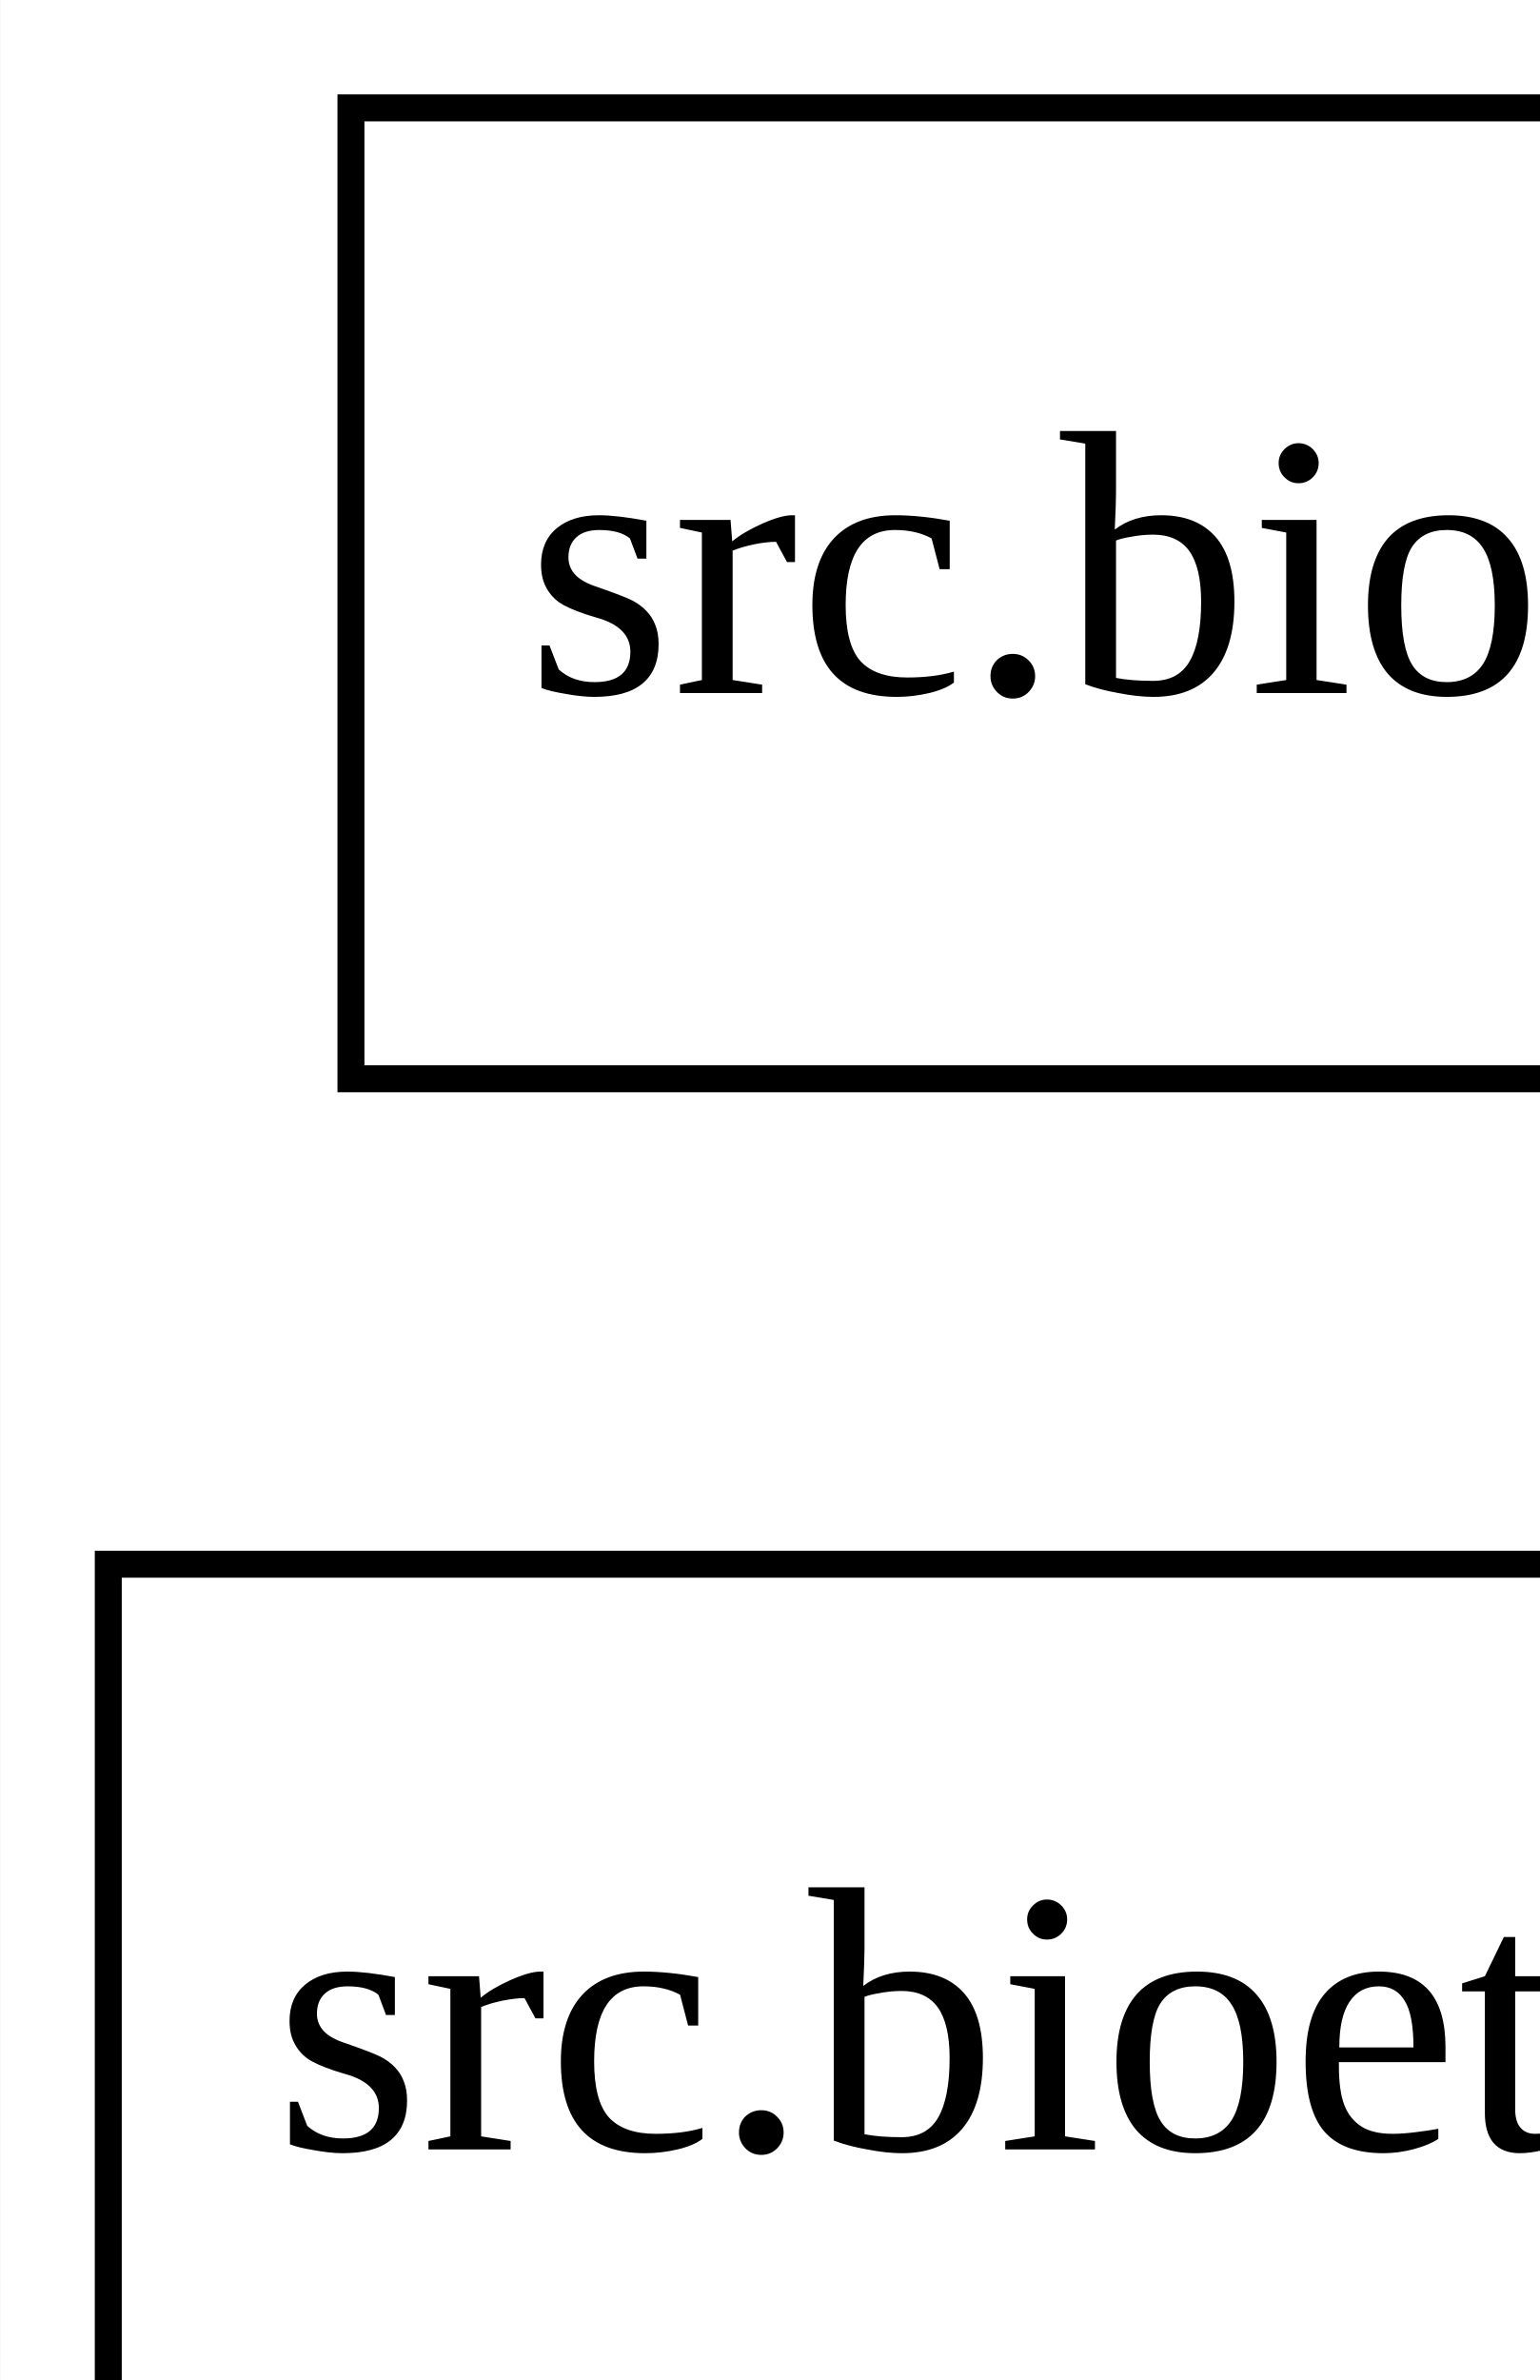
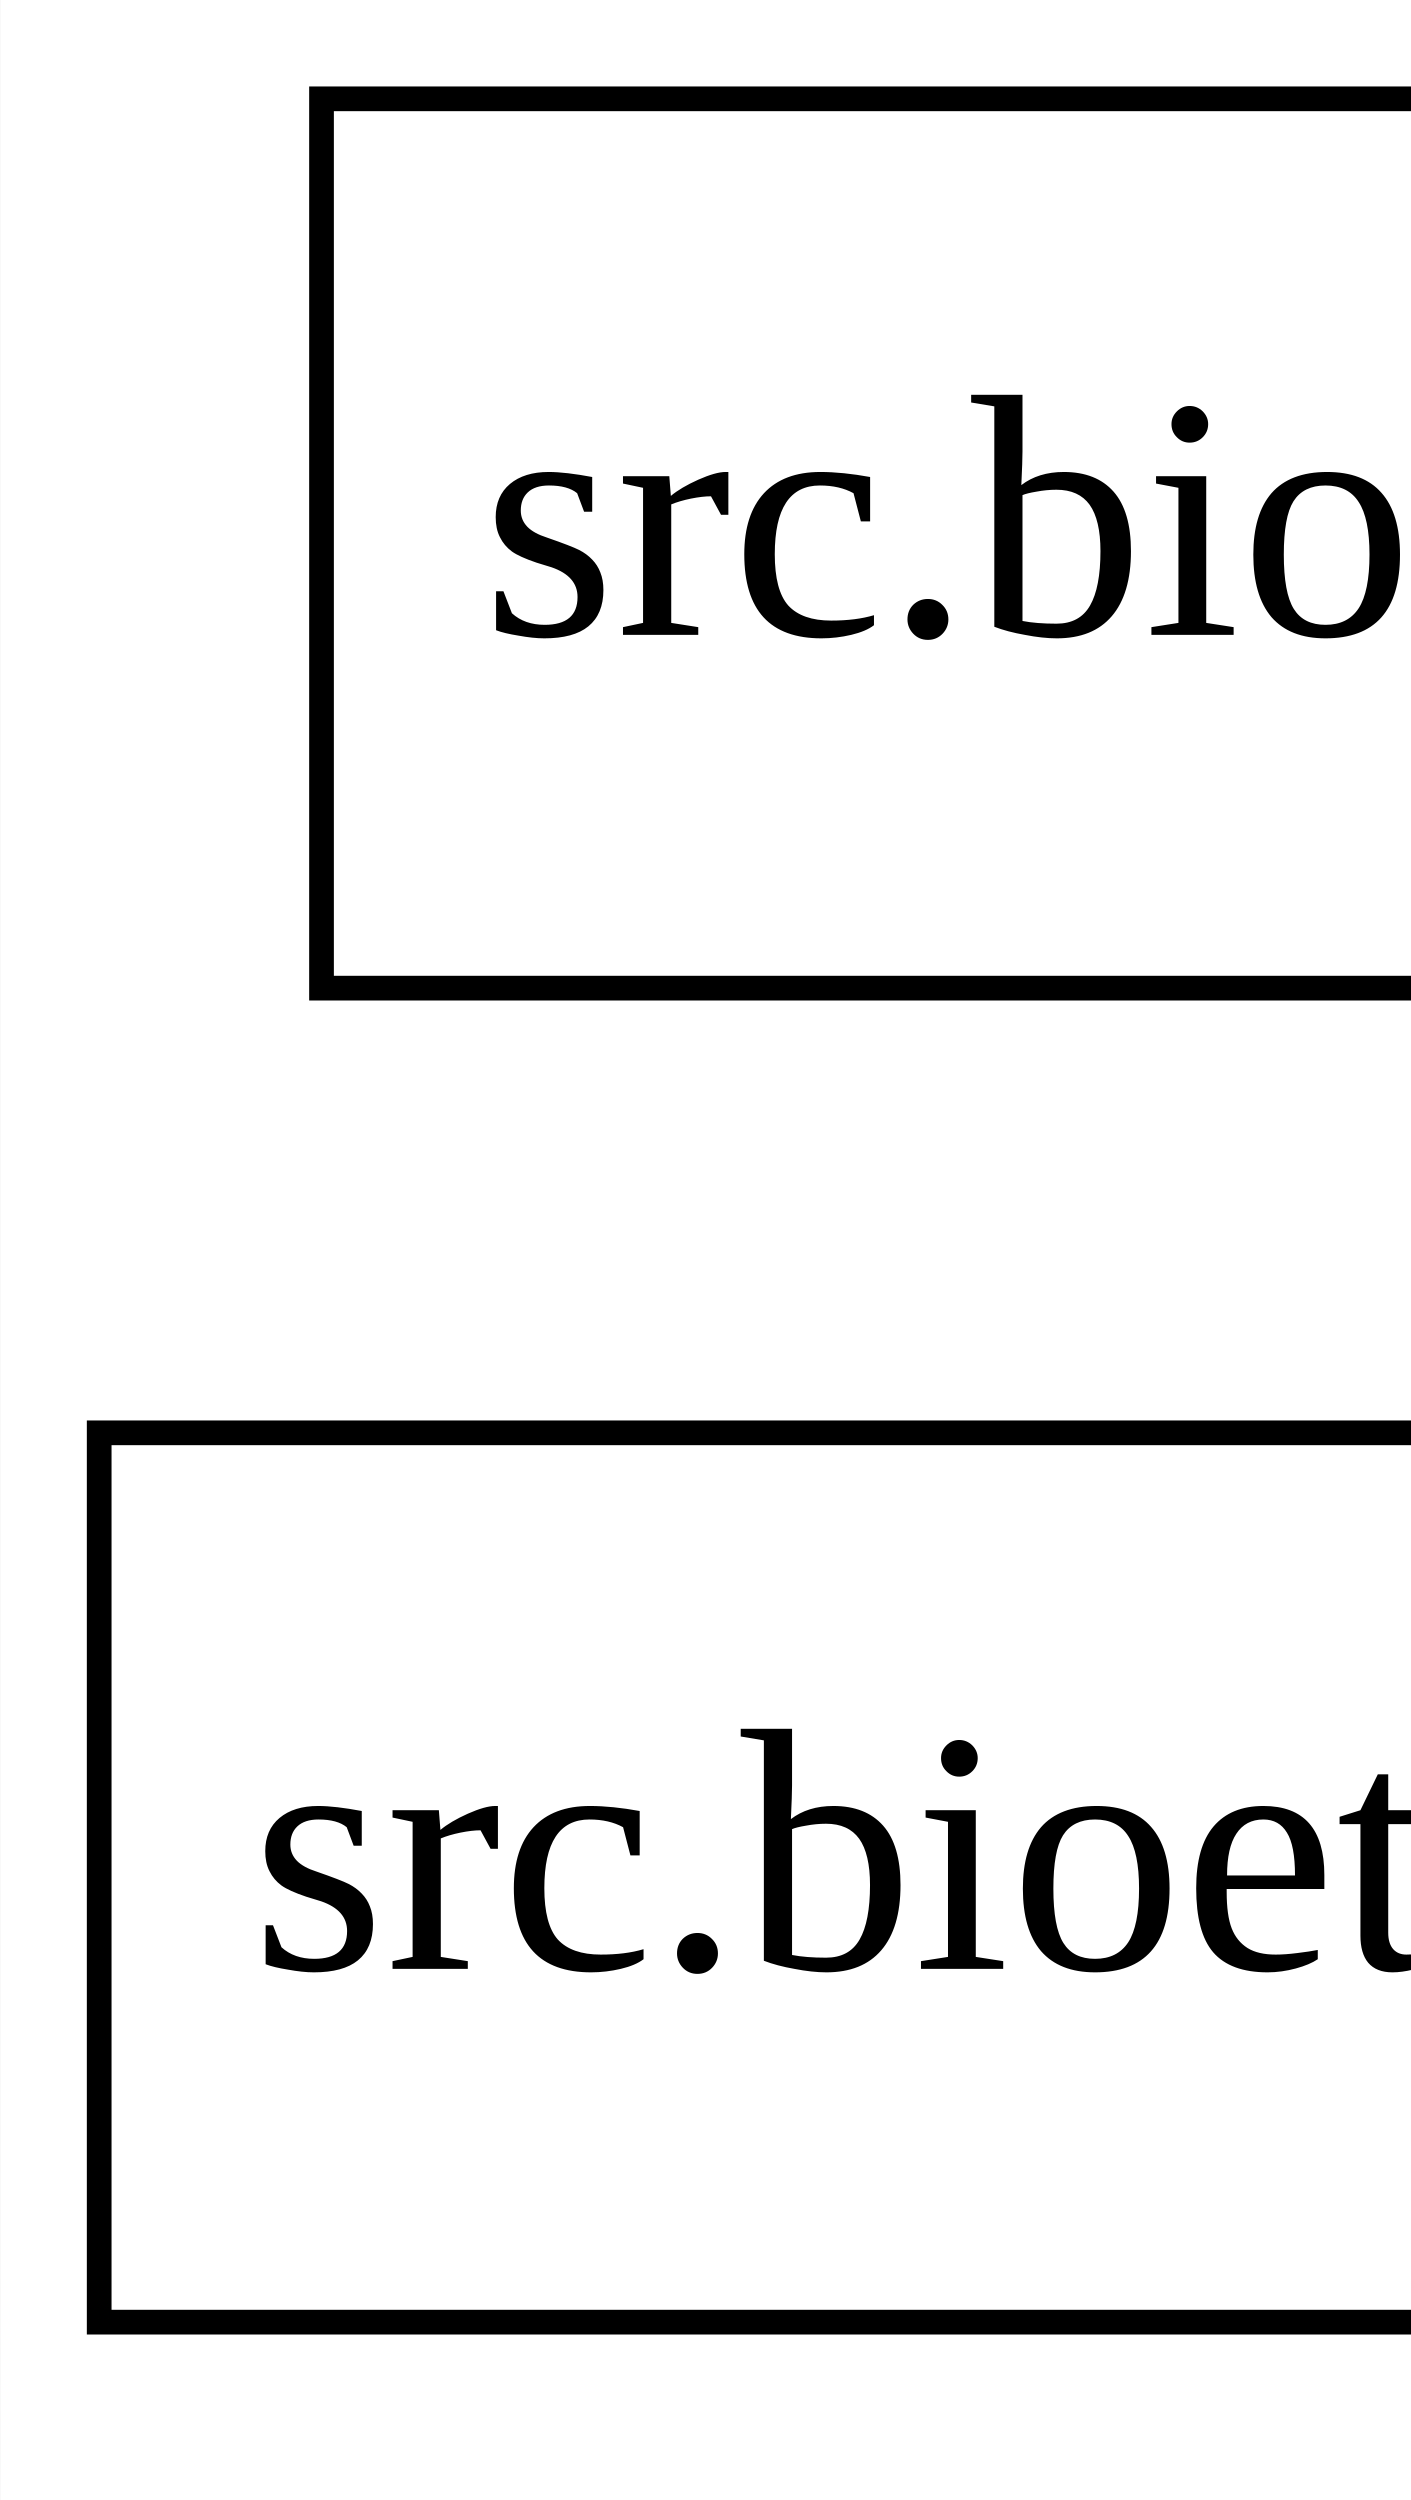
- <svg xmlns="http://www.w3.org/2000/svg" width="992pt" height="1533pt" viewBox="0.00 0.00 238.00 368.00">
-   <g id="graph0" class="graph" transform="scale(4.17 4.17) rotate(0) translate(4 364)">
-     <polygon fill="white" stroke="transparent" points="-4,4 -4,-364 234,-364 234,4 -4,4" />
+ <svg xmlns="http://www.w3.org/2000/svg" width="992pt" height="1758pt" viewBox="0.00 0.00 238.00 422.00">
+   <g id="graph0" class="graph" transform="scale(4.17 4.17) rotate(0) translate(4 418)">
+     <polygon fill="white" stroke="transparent" points="-4,4 -4,-418 234,-418 234,4 -4,4" />
    <g id="node1" class="node">
      <polygon fill="none" stroke="black" points="191,-36 39,-36 39,0 191,0 191,-36" />
      <text text-anchor="middle" x="115" y="-14.3" font-family="Times New Roman,serif" font-size="14.00">src.bioetl.clients.chembl</text>
    </g>
    <g id="node2" class="node">
      <polygon fill="none" stroke="black" points="213.5,-90 16.5,-90 16.5,-54 213.5,-54 213.5,-90" />
      <text text-anchor="middle" x="115" y="-68.3" font-family="Times New Roman,serif" font-size="14.00">src.bioetl.clients.chembl.adapter</text>
    </g>
    <g id="node3" class="node">
      <polygon fill="none" stroke="black" points="205.5,-144 24.5,-144 24.5,-108 205.5,-108 205.5,-144" />
      <text text-anchor="middle" x="115" y="-122.3" font-family="Times New Roman,serif" font-size="14.00">src.bioetl.clients.chembl.base</text>
    </g>
    <g id="node4" class="node">
      <polygon fill="none" stroke="black" points="212,-198 18,-198 18,-162 212,-162 212,-198" />
      <text text-anchor="middle" x="115" y="-176.3" font-family="Times New Roman,serif" font-size="14.00">src.bioetl.clients.chembl.entities</text>
    </g>
    <g id="node5" class="node">
      <polygon fill="none" stroke="black" points="216.5,-252 13.5,-252 13.5,-216 216.5,-216 216.5,-252" />
      <text text-anchor="middle" x="115" y="-230.3" font-family="Times New Roman,serif" font-size="14.00">src.bioetl.clients.chembl.factories</text>
    </g>
    <g id="node6" class="node">
-       <polygon fill="none" stroke="black" points="230,-306 0,-306 0,-270 230,-270 230,-306" />
-       <text text-anchor="middle" x="115" y="-284.3" font-family="Times New Roman,serif" font-size="14.00">src.bioetl.clients.chembl.normalization</text>
+       <polygon fill="none" stroke="black" points="212.5,-306 17.5,-306 17.5,-270 212.5,-270 212.5,-306" />
+       <text text-anchor="middle" x="115" y="-284.3" font-family="Times New Roman,serif" font-size="14.00">src.bioetl.clients.chembl.factory</text>
    </g>
    <g id="node7" class="node">
-       <polygon fill="none" stroke="black" points="221,-360 9,-360 9,-324 221,-324 221,-360" />
-       <text text-anchor="middle" x="115" y="-338.3" font-family="Times New Roman,serif" font-size="14.00">src.bioetl.clients.chembl.pagination</text>
+       <polygon fill="none" stroke="black" points="230,-360 0,-360 0,-324 230,-324 230,-360" />
+       <text text-anchor="middle" x="115" y="-338.3" font-family="Times New Roman,serif" font-size="14.00">src.bioetl.clients.chembl.normalization</text>
+     </g>
+     <g id="node8" class="node">
+       <polygon fill="none" stroke="black" points="221,-414 9,-414 9,-378 221,-378 221,-414" />
+       <text text-anchor="middle" x="115" y="-392.3" font-family="Times New Roman,serif" font-size="14.00">src.bioetl.clients.chembl.pagination</text>
    </g>
  </g>
</svg>
